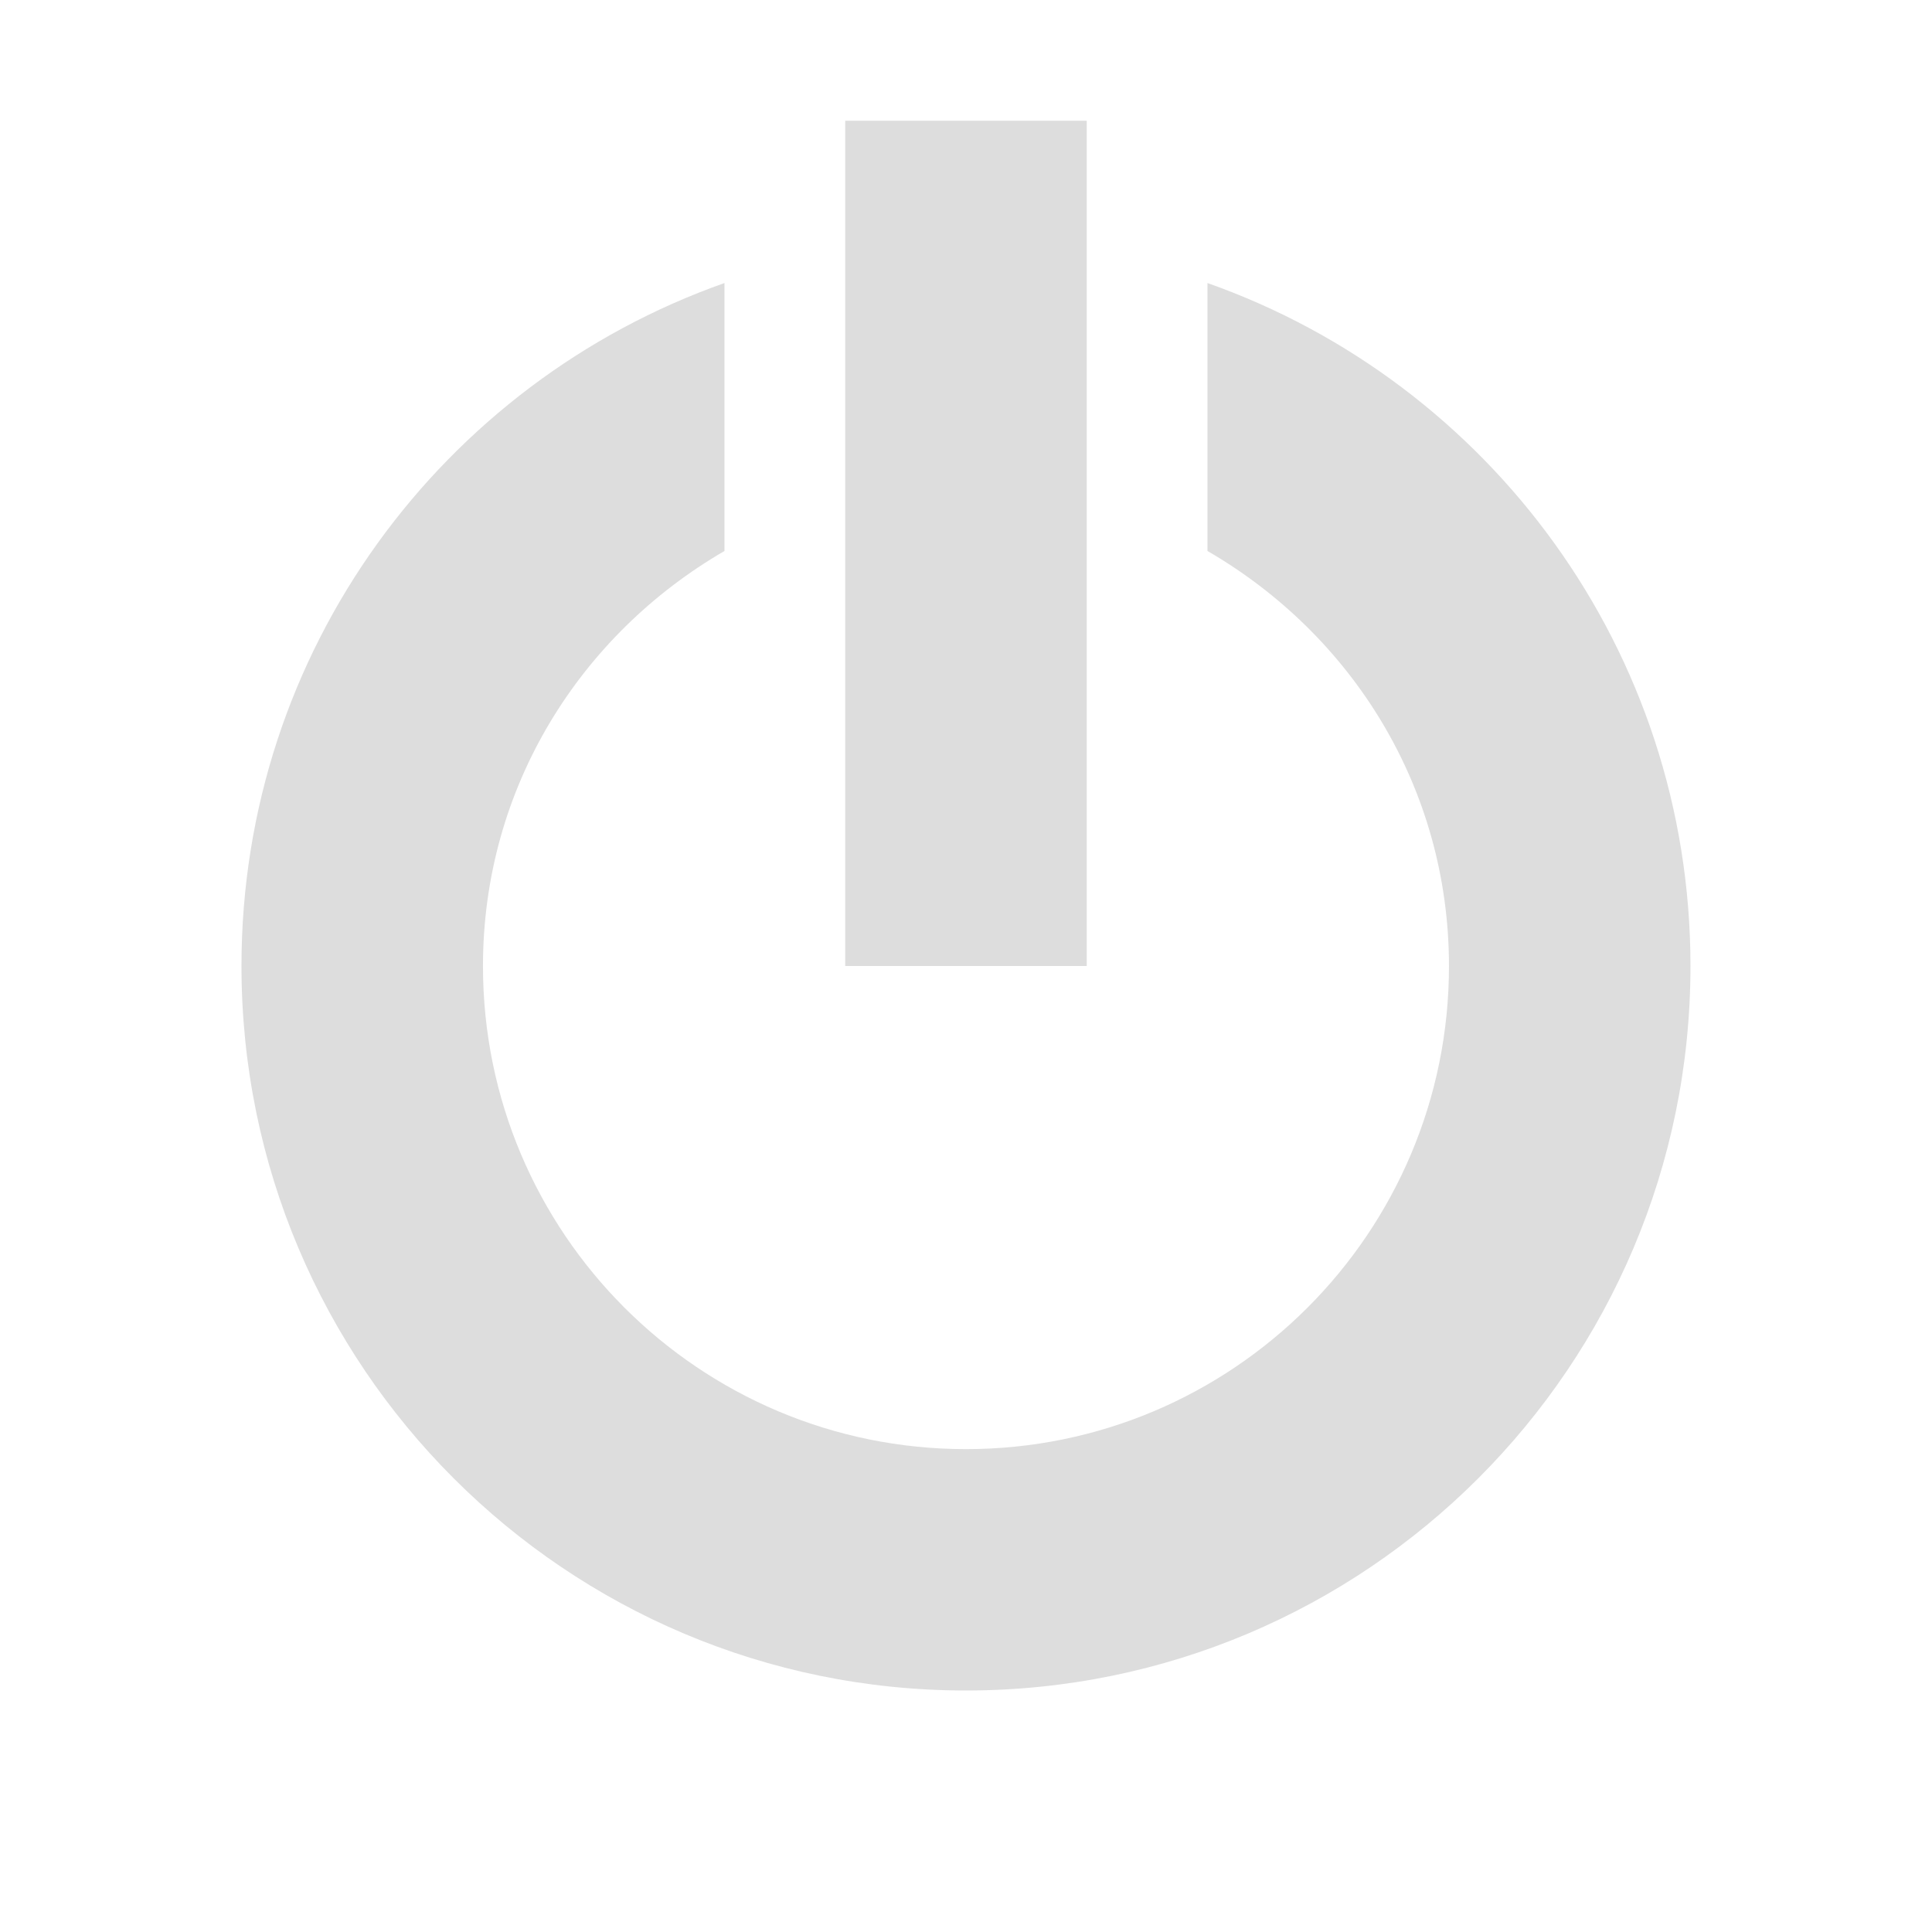
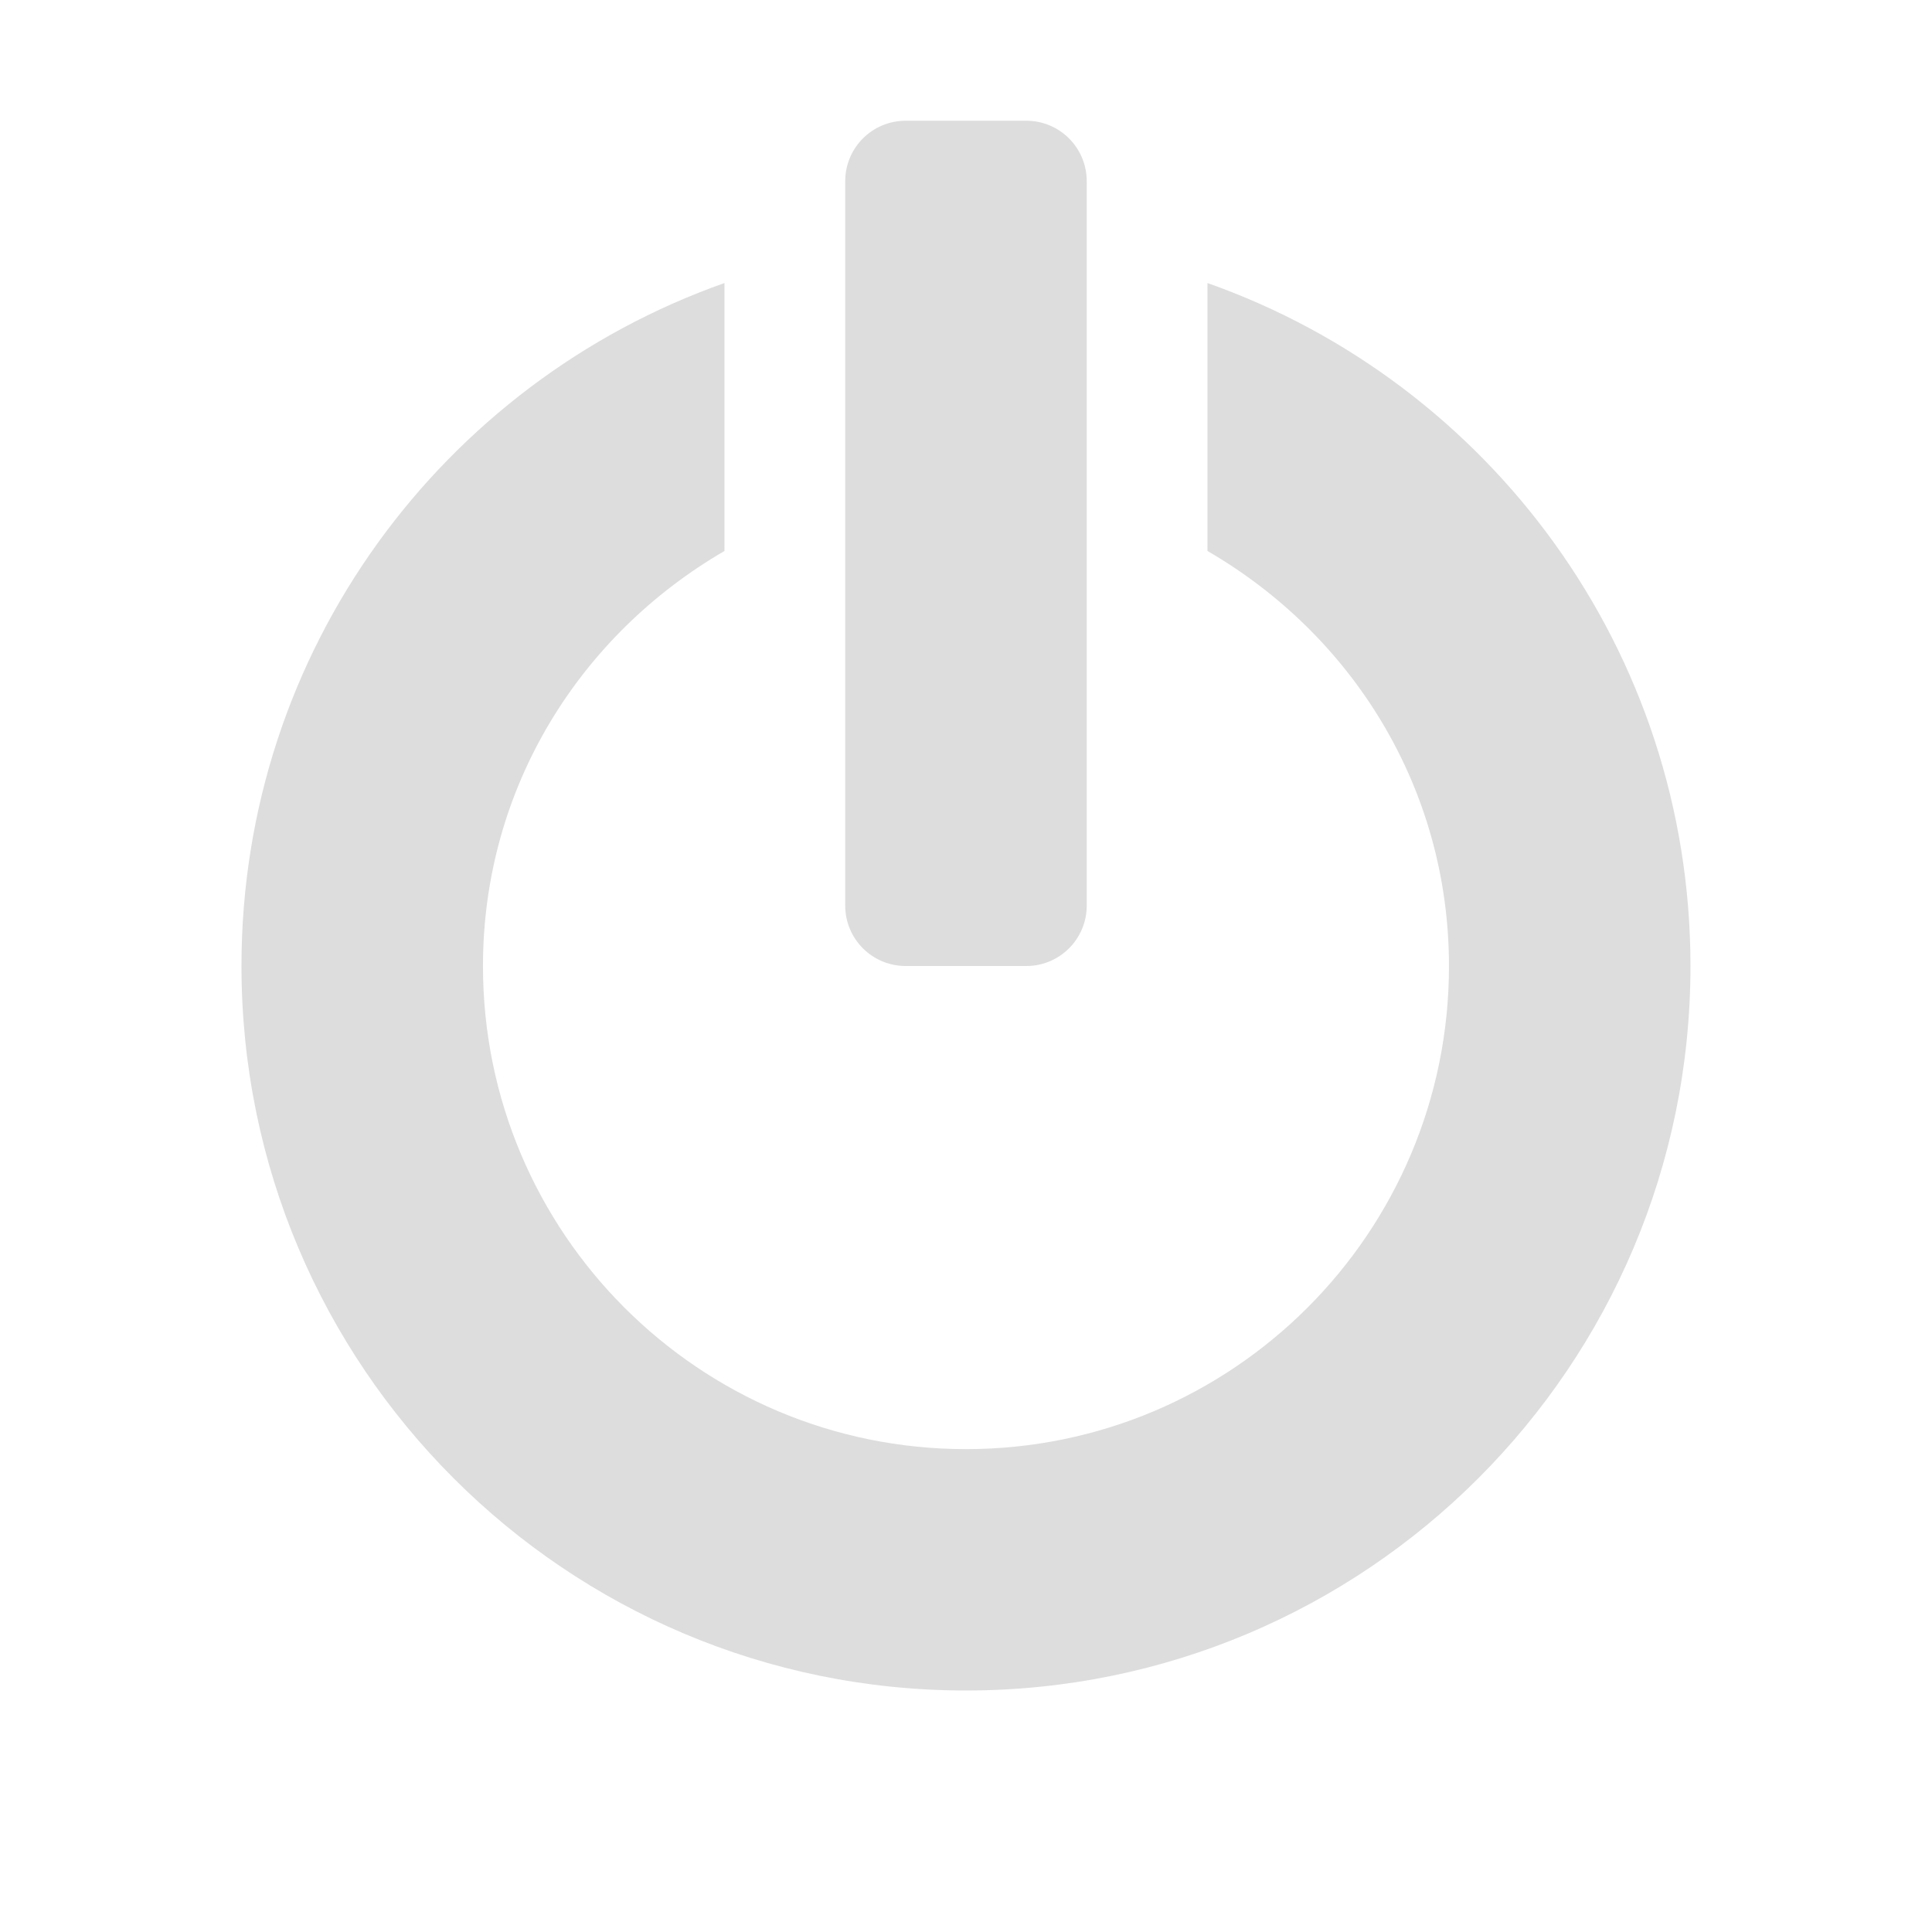
<svg xmlns="http://www.w3.org/2000/svg" xmlns:ns1="http://www.openswatchbook.org/uri/2009/osb" xmlns:xlink="http://www.w3.org/1999/xlink" height="16" id="svg7384" style="enable-background:new" version="1.1" width="16">
  <defs id="defs7386">
    <linearGradient id="linearGradient5606" ns1:paint="solid">
      <stop id="stop5608" offset="0" style="stop-color:#000000;stop-opacity:1;" />
    </linearGradient>
    <filter color-interpolation-filters="sRGB" id="filter7554">
      <feBlend id="feBlend7556" in2="BackgroundImage" mode="darken" />
    </filter>
    <linearGradient gradientTransform="matrix(0.08112299,0,0,0.07855526,540.8143,254.8467)" gradientUnits="userSpaceOnUse" xlink:href="#linearGradient3785" id="linearGradient3189" x1="365.512" x2="365.978" y1="408.397" y2="520.171" />
    <linearGradient id="linearGradient3785">
      <stop id="stop3787" offset="0" style="stop-color:#384880;stop-opacity:1;" />
      <stop id="stop3789" offset="1" style="stop-color:#000000;stop-opacity:1;" />
    </linearGradient>
  </defs>
  <g id="layer9" style="display:inline" transform="translate(-321.0002,-57)" />
  <g id="layer10" style="display:inline;filter:url(#filter7554)" transform="translate(-321.0002,-57)" />
-   <g id="layer1" style="display:inline" transform="translate(-80,-674)" />
+   <g id="layer1" style="display:inline" transform="translate(-80.00001,-674)" />
  <g id="layer14" style="display:inline" transform="translate(-321.0002,-57)" />
  <g id="layer15" style="display:inline" transform="translate(-321.0002,-57)" />
  <g id="g71291" style="display:inline" transform="translate(-321.0002,-57)" />
-   <g id="g4953" style="display:inline" transform="translate(-321.0002,-57)" />
+   <g id="layer2" style="display:inline" transform="translate(-80.00001,-524)" />
  <g id="layer12" style="display:inline" transform="translate(-321.0002,-57)">
-     <path d="m 328,58 0,7 2,0 0,-7 z" id="path3817" style="fill:#dddddd;fill-opacity:1;stroke:none" />
-     <path d="m 327,59.344 c -2.331,0.823 -4,3.043 -4,5.656 0,3.314 2.686,6 6,6 3.314,0 6,-2.686 6,-6 0,-2.613 -1.669,-4.833 -4,-5.656 l 0,2.219 c 1.194,0.692 2,1.958 2,3.438 0,2.209 -1.791,4 -4,4 -2.209,0 -4,-1.791 -4,-4 0,-1.479 0.806,-2.745 2,-3.438 l 0,-2.219 z" id="path5691" style="color:#bebebe;fill:#dddddd;fill-opacity:1;fill-rule:nonzero;stroke:none;stroke-width:2;marker:none;visibility:visible;display:inline;overflow:visible;enable-background:accumulate" />
+     <rect height="7" id="rect5820" ry="0.5" style="color:#bebebe;fill:#dddddd;fill-opacity:1;fill-rule:nonzero;stroke:none;stroke-width:1;marker:none;visibility:visible;display:inline;overflow:visible;enable-background:accumulate" width="2" x="328" y="58" />
+     <path d="m 327,59.344 c -2.331,0.823 -4,3.043 -4,5.656 0,3.314 2.686,6 6,6 3.314,0 6,-2.686 6,-6 0,-2.613 -1.669,-4.833 -4,-5.656 l 0,1.094 0,1.125 c 1.194,0.692 2,1.958 2,3.438 0,2.209 -1.791,4 -4,4 -2.209,0 -4,-1.791 -4,-4 0,-1.479 0.806,-2.745 2,-3.438 l 0,-1.125 0,-1.094 z" id="path5042" style="color:#bebebe;fill:#dddddd;fill-opacity:1;fill-rule:nonzero;stroke:none;stroke-width:1;marker:none;visibility:visible;display:inline;overflow:visible;enable-background:accumulate" />
  </g>
</svg>
